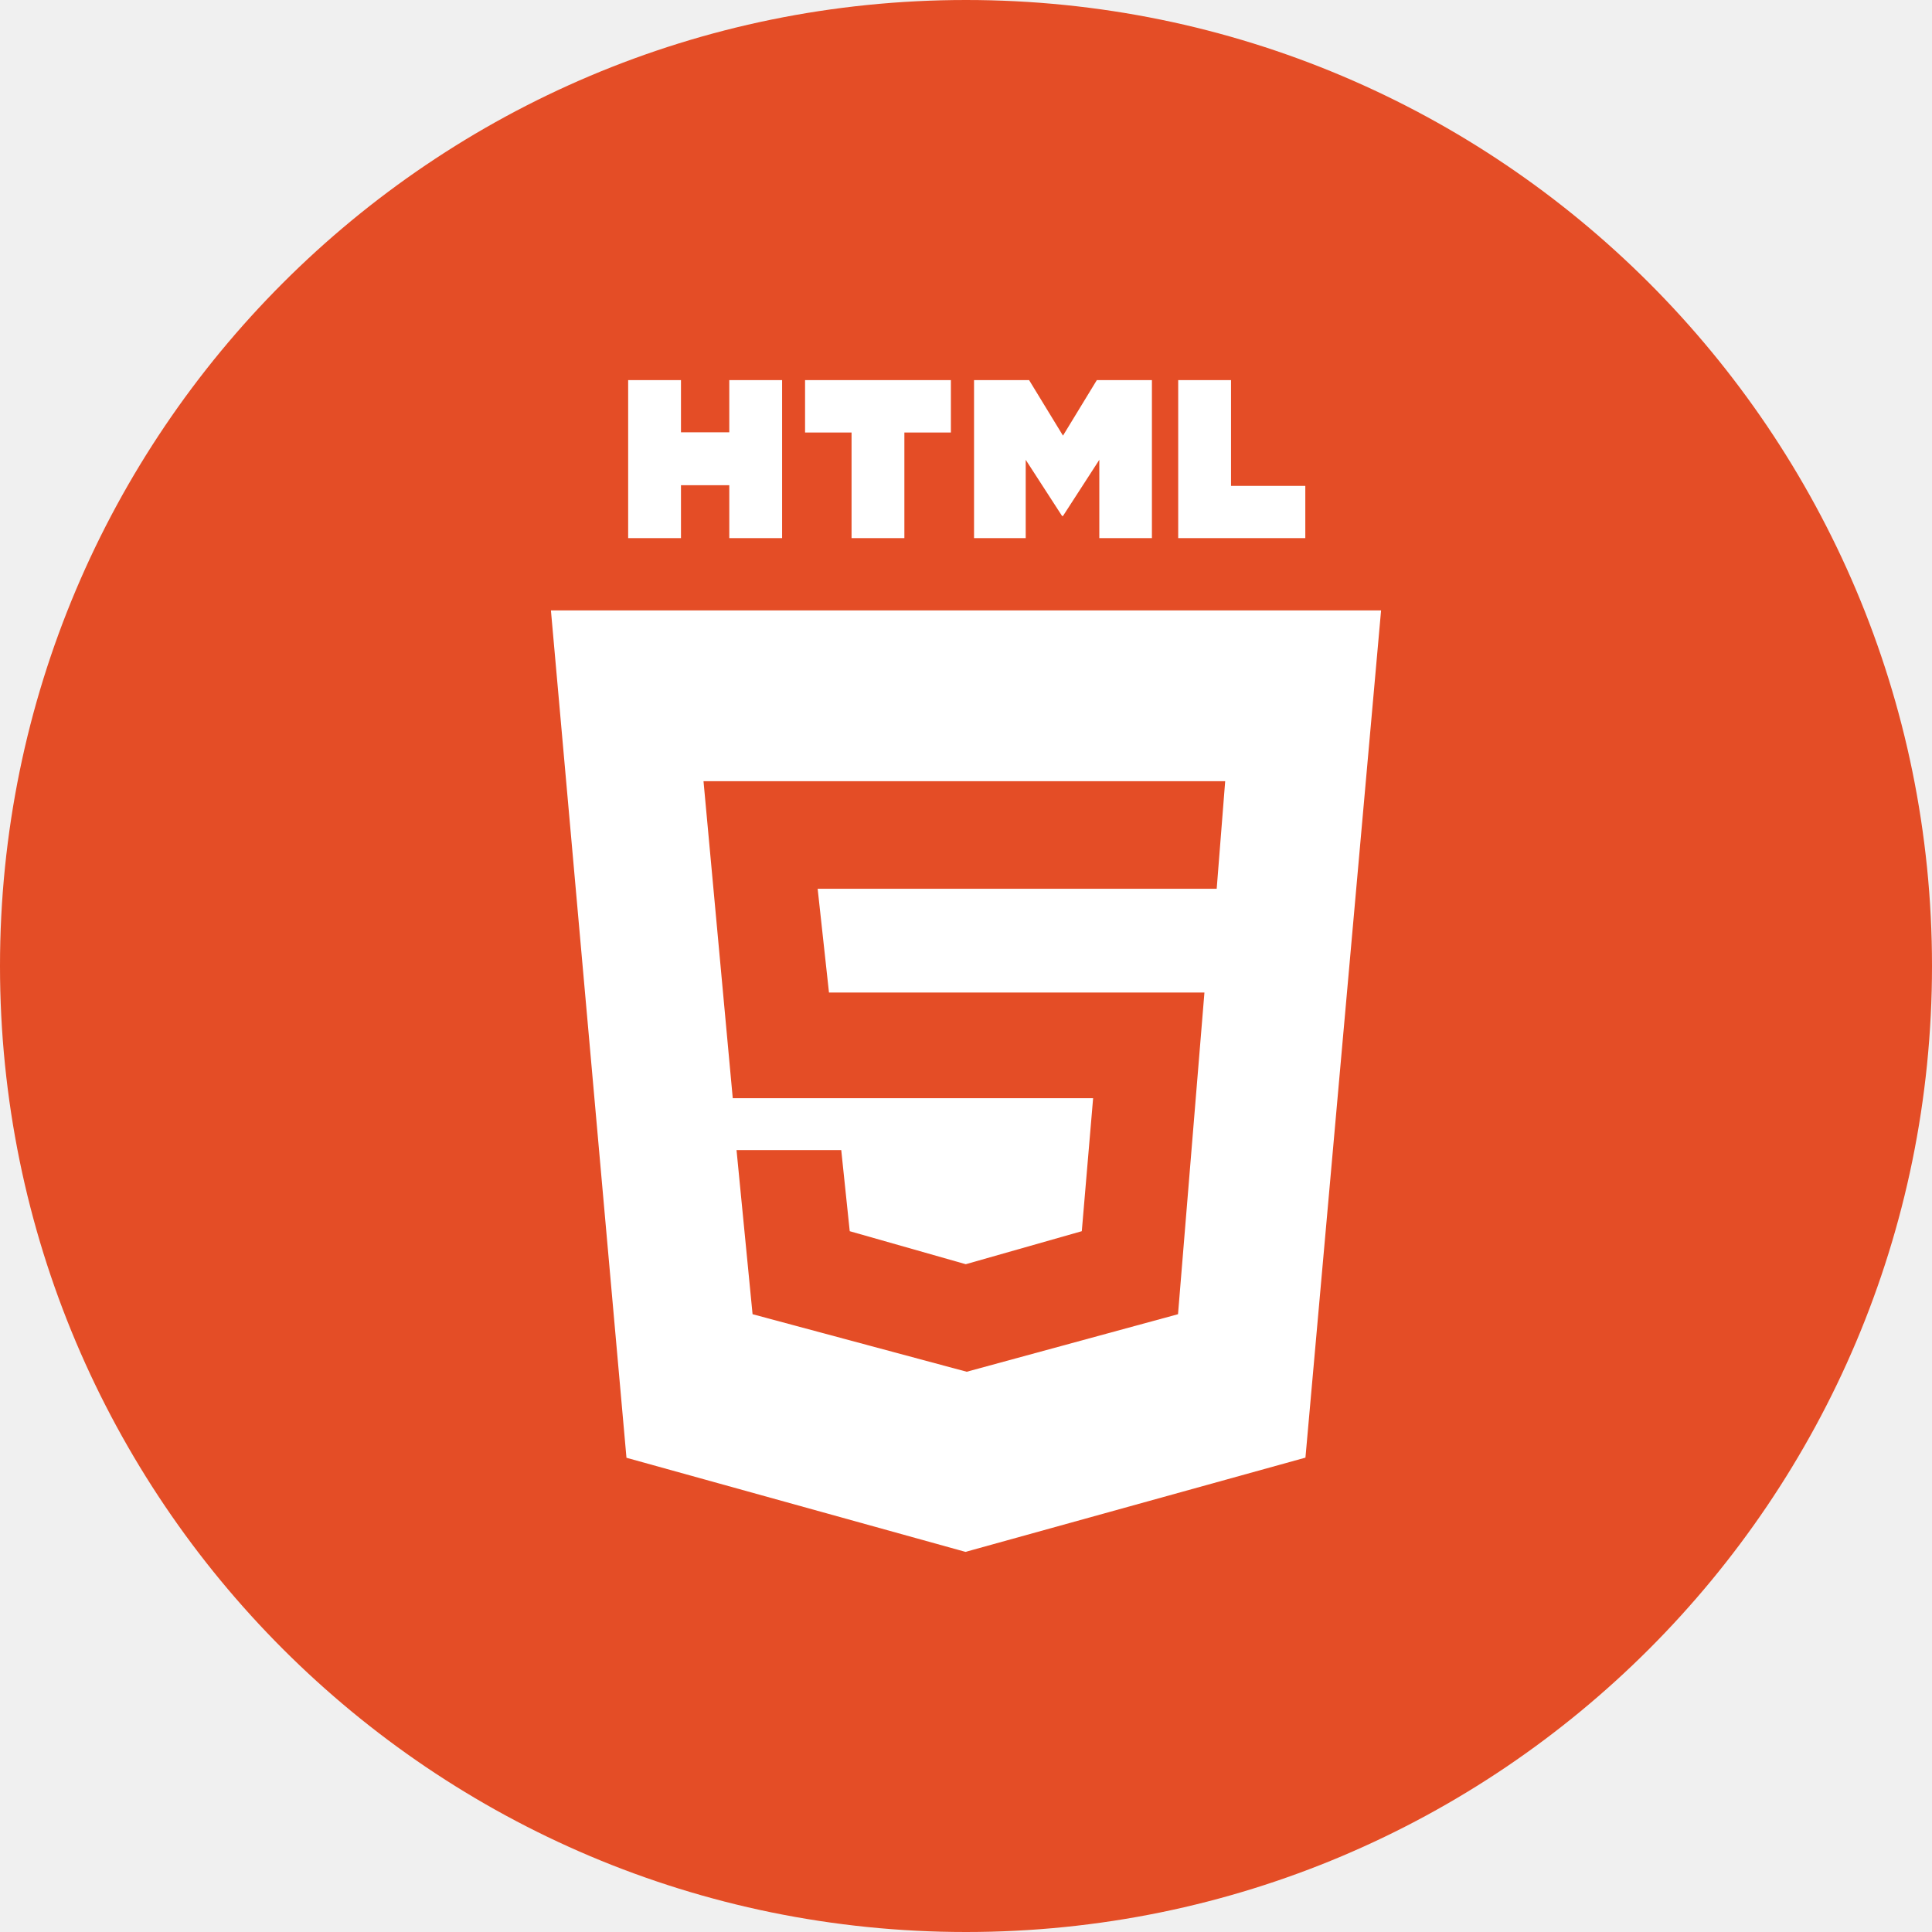
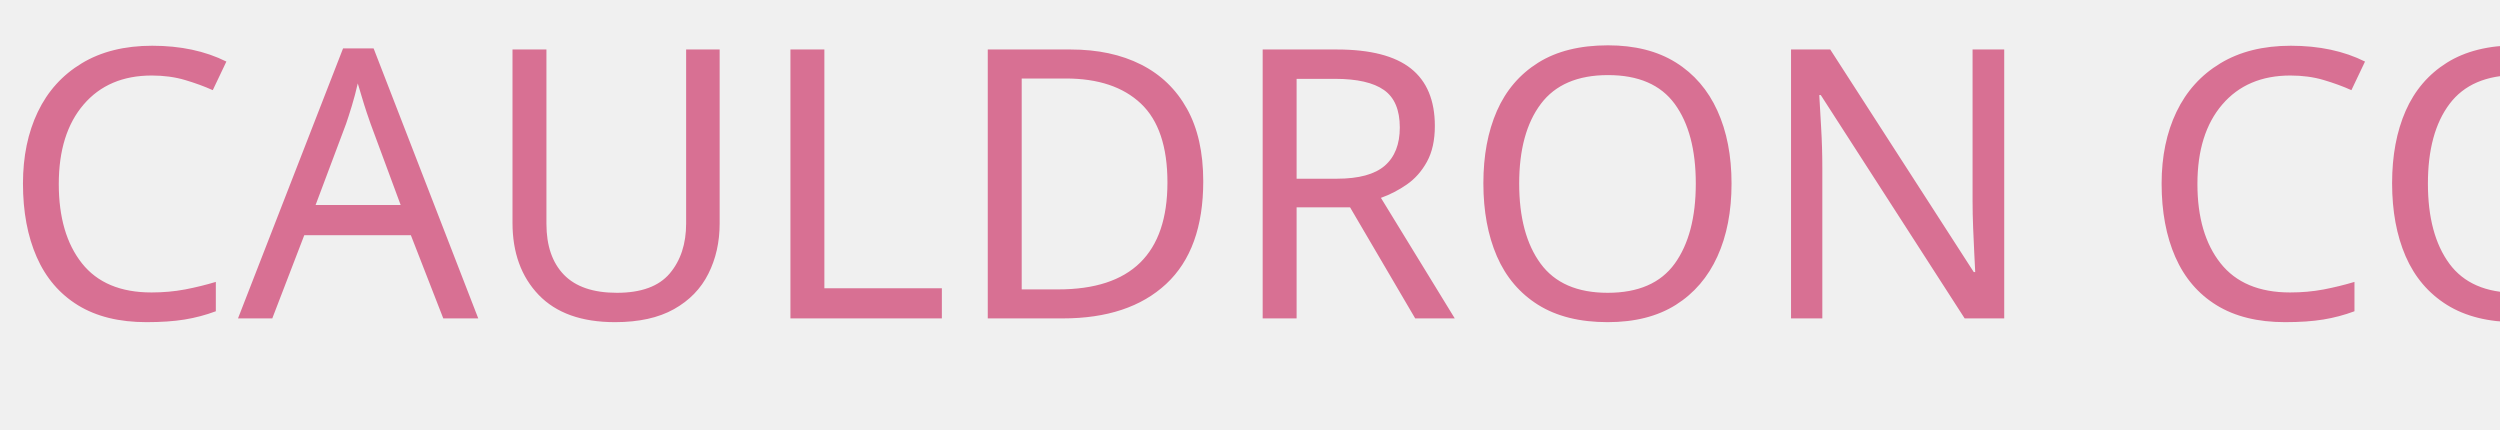
- <svg xmlns="http://www.w3.org/2000/svg" height="512px" id="Layer_1" style="enable-background:new 0 0 512 512;" version="1.1" viewBox="0 0 512 512" width="512px" xml:space="preserve">
-   <defs id="defs19" />
-   <g id="g2996" transform="translate(0.3280015,0.07000866)">
-     <g id="g2987" style="fill:#e44d26;fill-opacity:1">
-       <path d="m 511.672,255.93 c 0,141.385 -114.615,256 -256,256 -141.385,0 -256,-114.615 -256,-256 C -0.328,114.545 114.287,-0.07 255.672,-0.07 c 141.385,0 256,114.615 256,256 z" id="path2989" style="fill:#e44d26;fill-opacity:1" />
-     </g>
-     <g id="g4311" transform="translate(546.9375,-48.72119)">
-       <polygon id="polygon4184" points="255.8,486.486 389.249,449.489 418.938,116.909 93.063,116.909 122.719,449.542 " style="fill:#ffffff;fill-rule:evenodd" transform="matrix(0.6751055,0,0,0.6751055,-464.0928,131.4866)" />
-       <path d="m -353.997,163.215 h -12.803 v -13.828 h -13.996 v 41.875 h 13.996 v -14.023 h 12.803 v 14.023 h 13.996 v -41.875 h -13.997 v 13.828 z m 20.081,0.058 h 12.322 v 27.989 h 13.997 v -27.989 h 12.327 v -13.886 h -38.646 v 13.886 z m 68.352,0.828 -8.978,-14.714 h -14.594 v 41.875 h 13.695 v -20.756 l 9.636,14.889 h 0.241 l 9.629,-14.889 v 20.756 h 13.938 v -41.875 h -14.6 l -8.967,14.714 z m 44.534,13.32 v -28.034 h -14 v 41.875 h 33.684 v -13.842 h -19.683 z" id="path4208" style="fill:#ffffff;fill-rule:evenodd" />
-       <path d="m -360.5,255.75 138.25,0 -2.25,28.5 -105.75,0 3,27.5 99.5,0 -7,85.25 -56,15.25 -56.75,-15.25 -4.25,-43.5 27.75,0 2.25,21.5 30.75,8.75 30.75,-8.75 3,-35.25 -95.5,0 z" id="path4309" style="fill:#e44d26;fill-opacity:1;stroke:none" transform="translate(-0.3280015,-0.07000866)" />
-     </g>
-   </g>
-   <g id="Layer_1_1_" />
+ <svg xmlns="http://www.w3.org/2000/svg" id="Layer_1" data-name="Layer 1" viewBox="0 0 562.88 96.61">
+   <defs>
+     <style>.cls-1{font-size:84.79px;fill:#d87093;font-family:Shlop-Regular, Shlop;}</style>
+   </defs>
+   <text class="cls-1" transform="translate(0 71.69)">CAULDRON COsmetics</text>
</svg>
